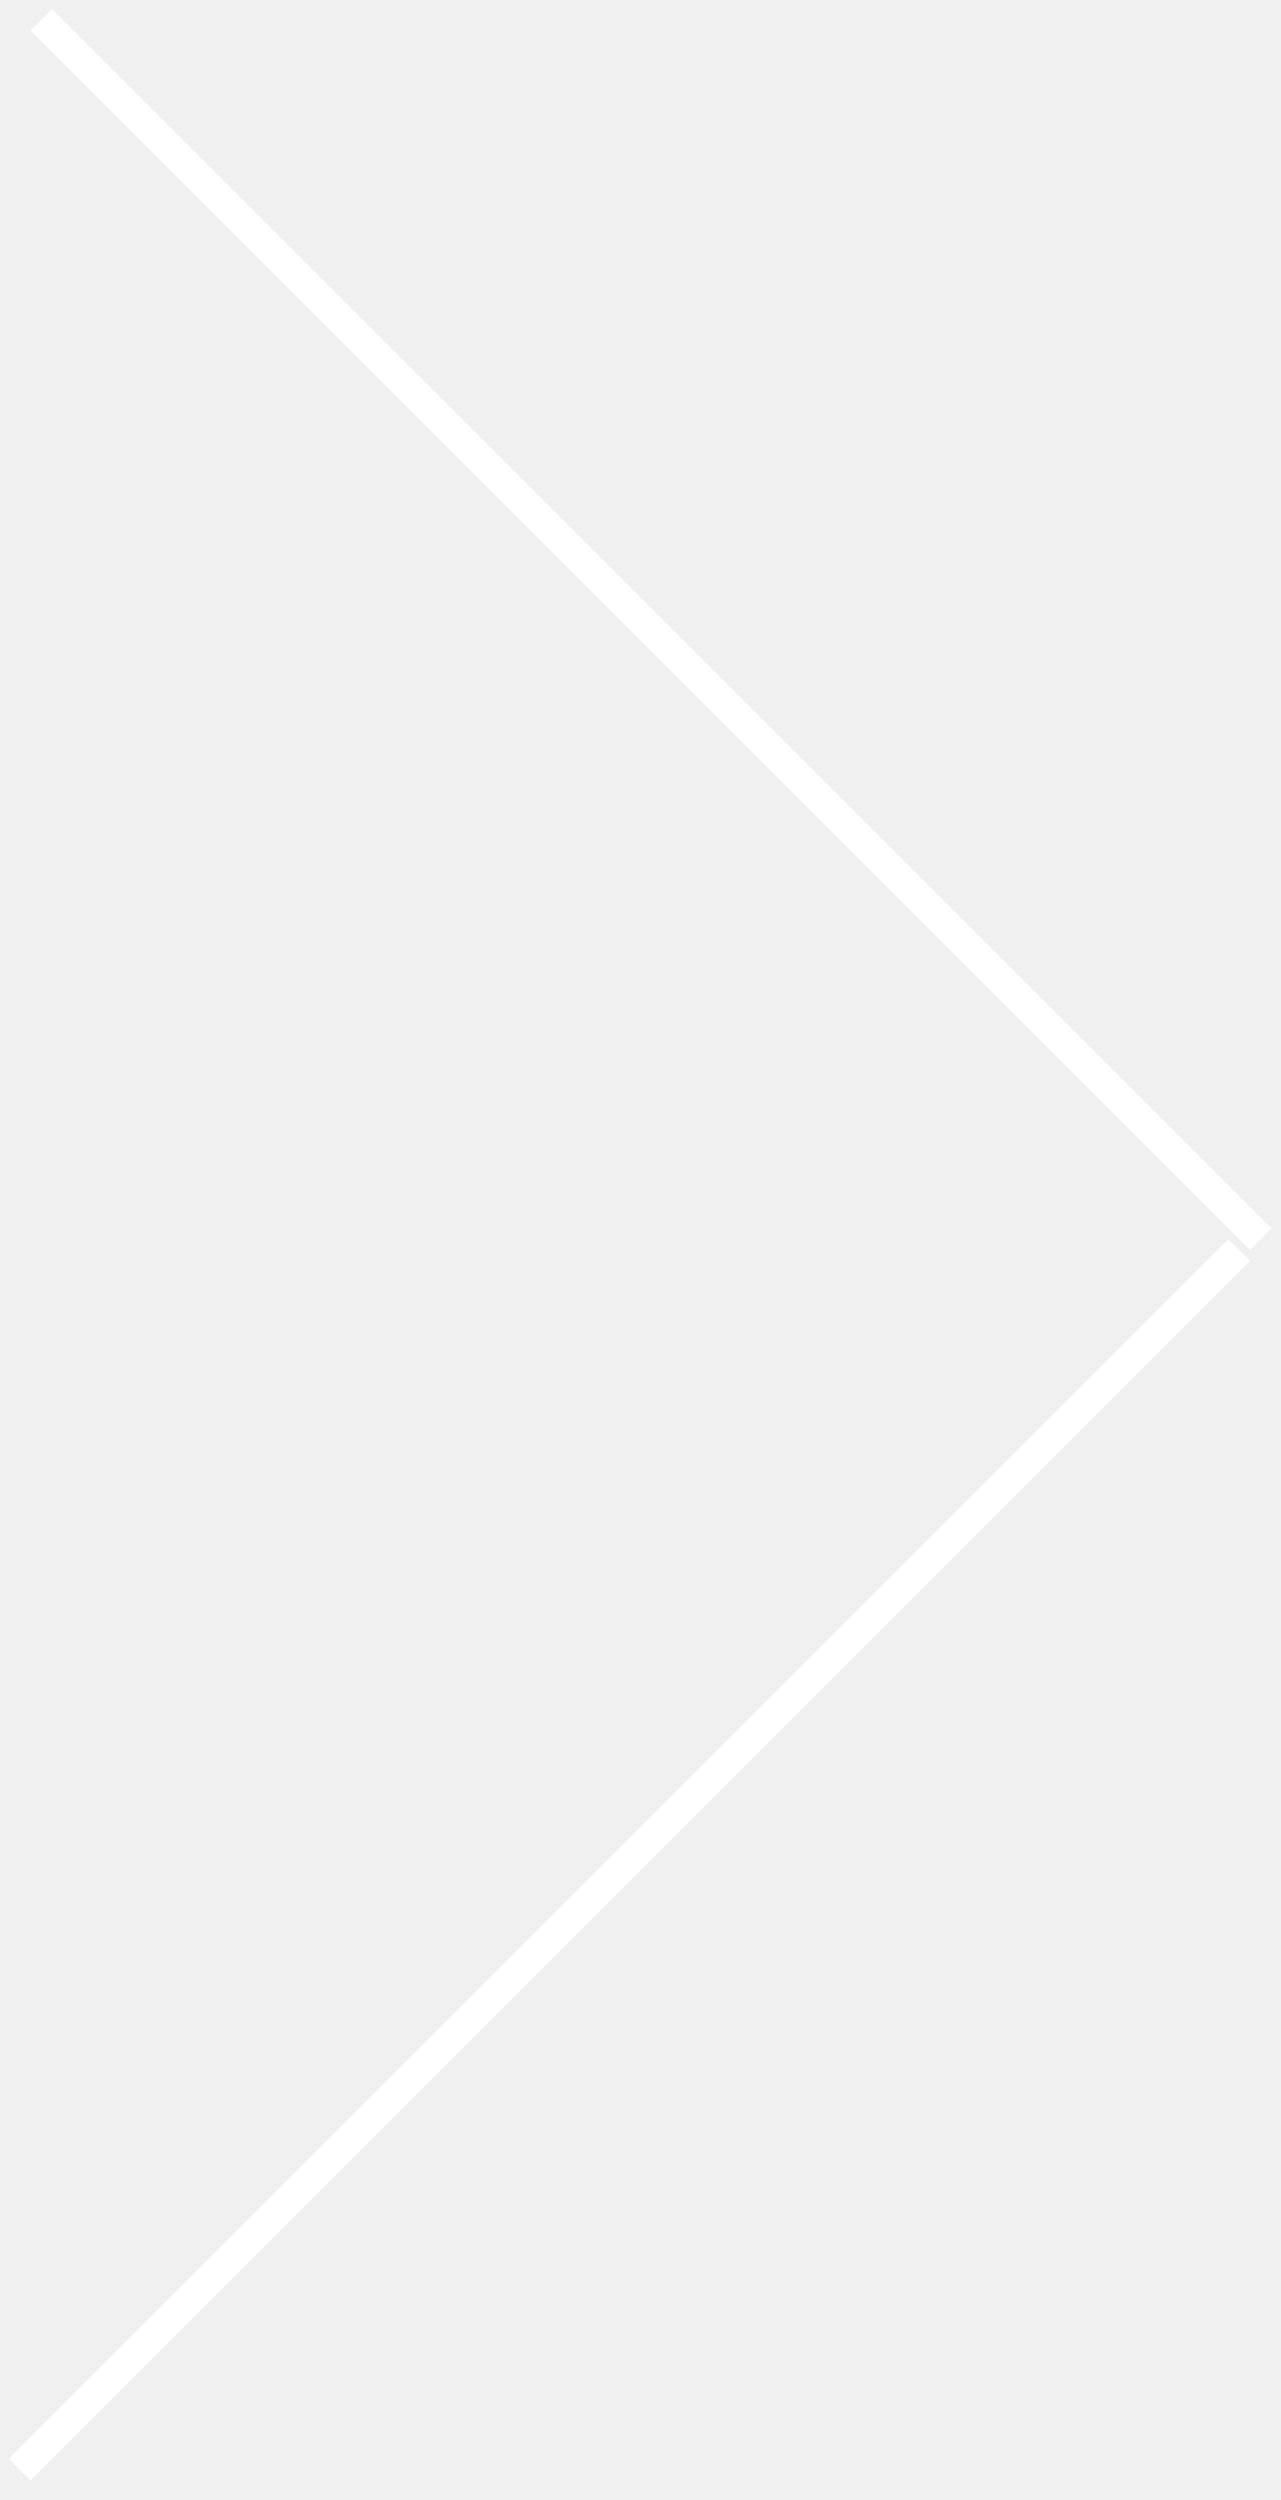
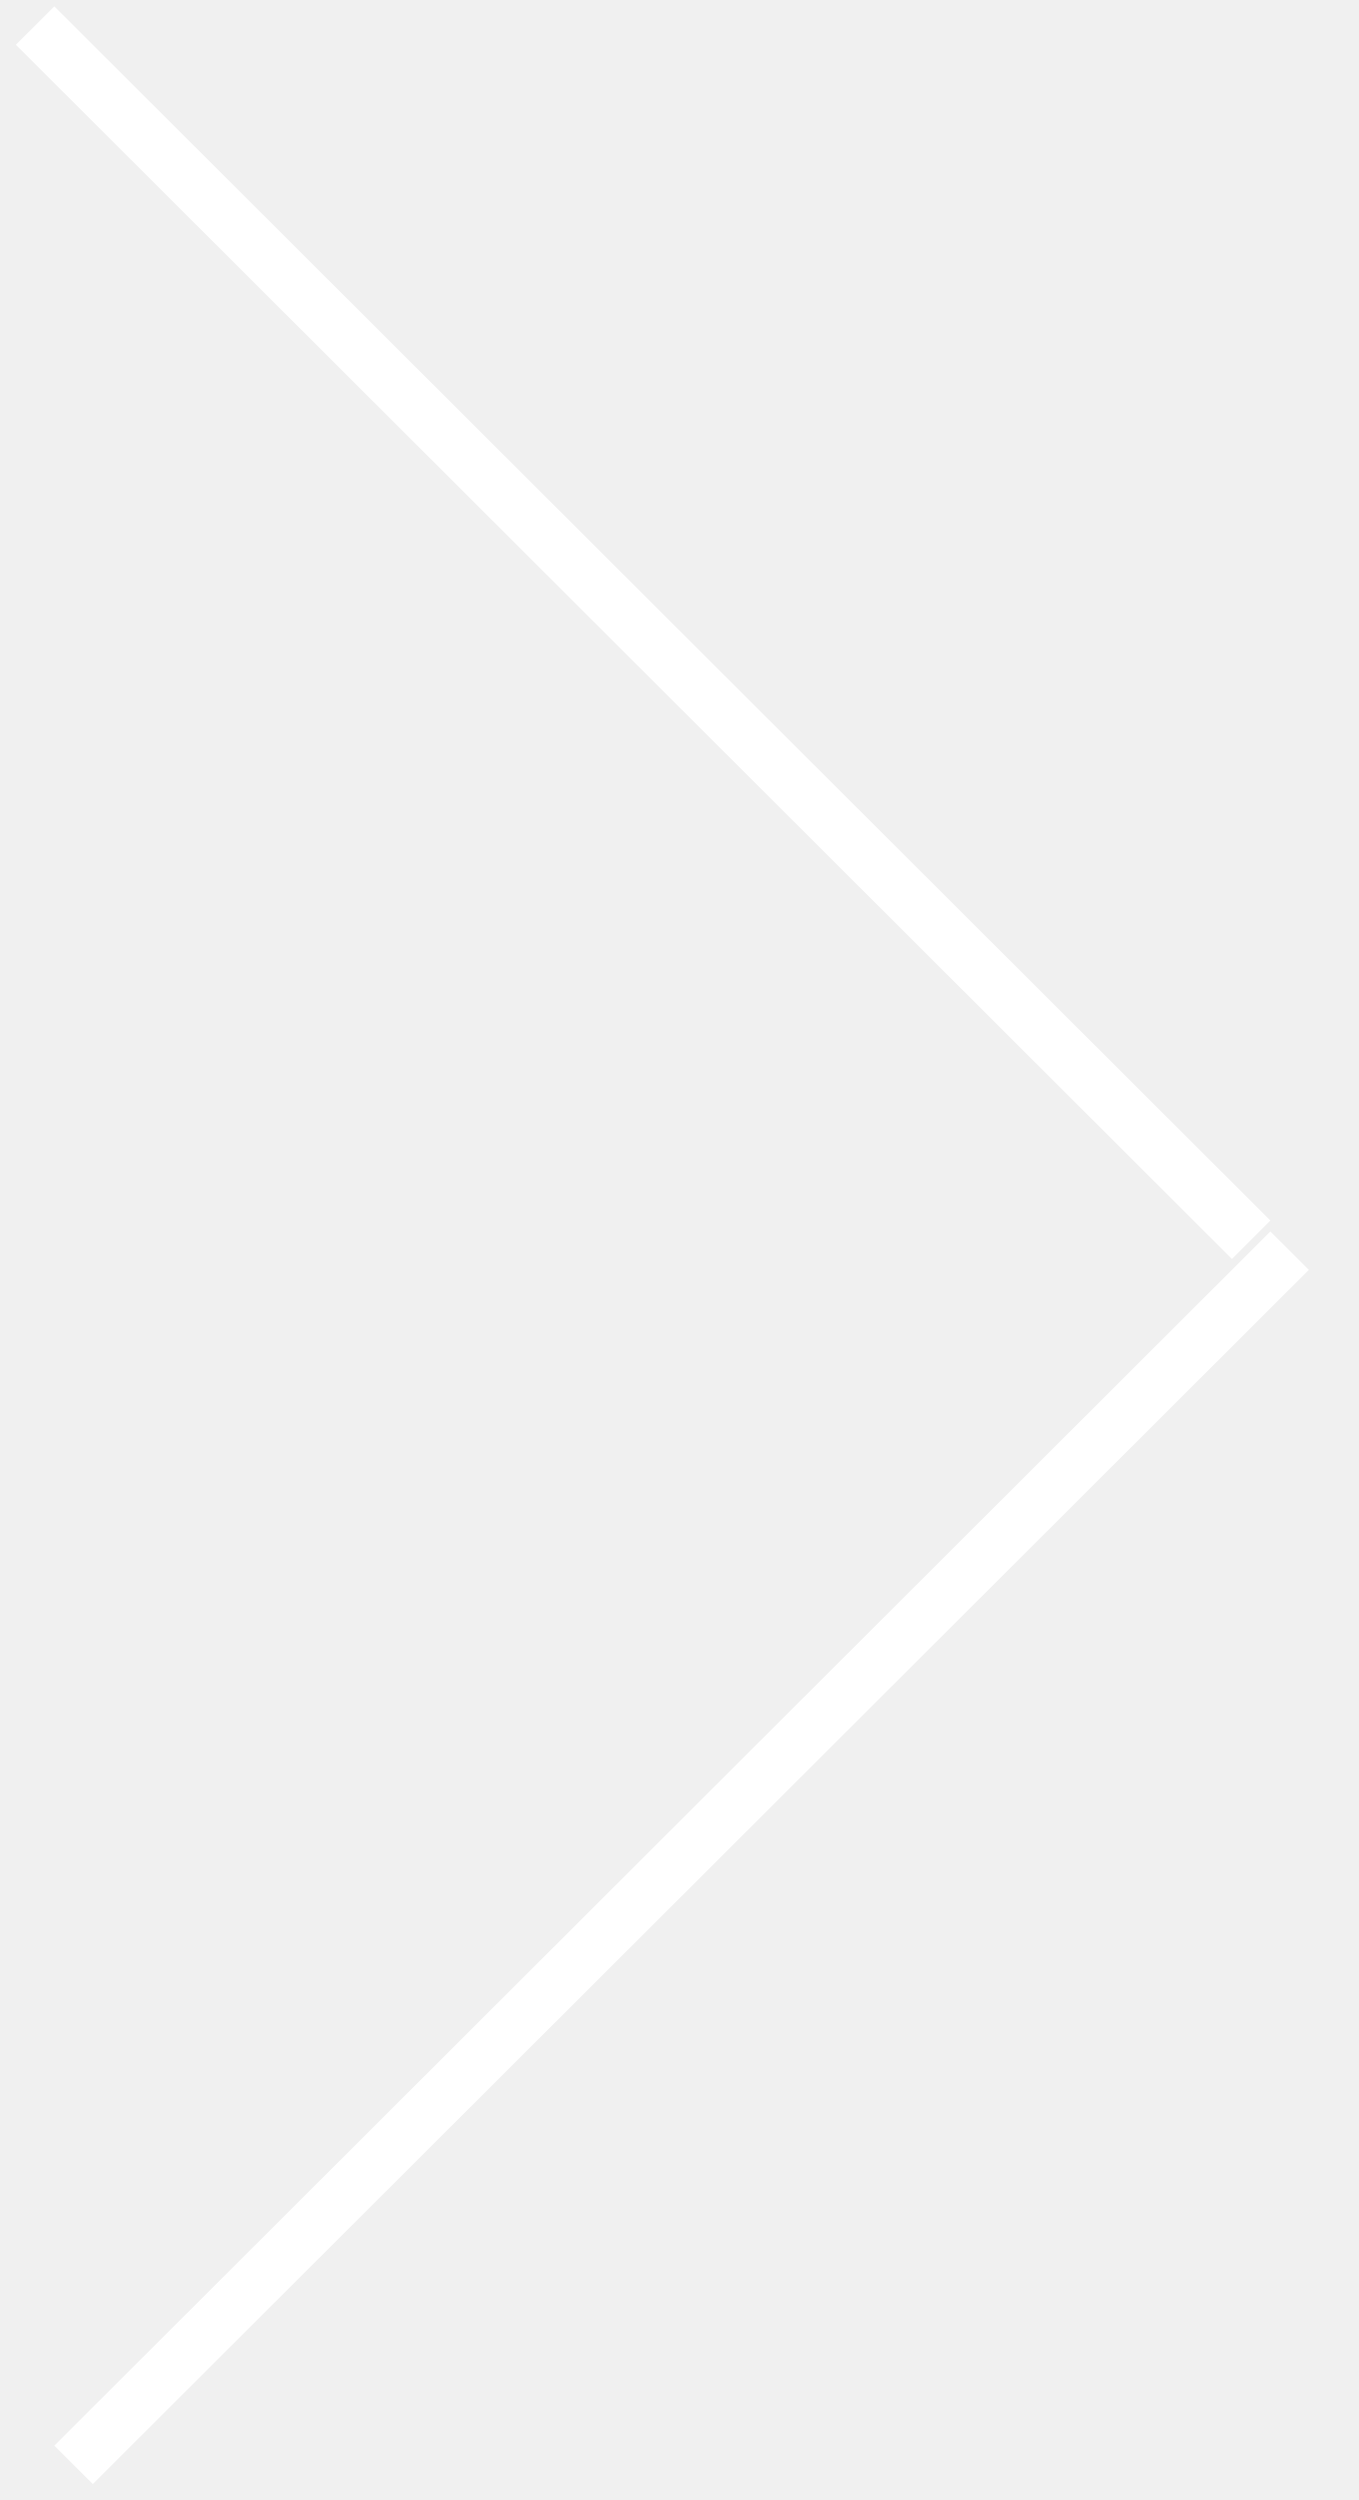
- <svg xmlns="http://www.w3.org/2000/svg" width="42" height="82" viewBox="0 0 42 82" fill="none">
-   <line x1="0.646" y1="81.005" x2="40.646" y2="41.005" stroke="white" />
-   <line x1="1.354" y1="0.646" x2="41.353" y2="40.646" stroke="white" />
+ <svg xmlns="http://www.w3.org/2000/svg" width="25" height="46" viewBox="0 0 25 46" fill="none">
+   <line y1="-0.5" x2="31.619" y2="-0.5" transform="matrix(0.707641 0.706572 0.707641 -0.706572 1 0.117058)" stroke="white" />
+   <line y1="-0.5" x2="31.619" y2="-0.5" transform="matrix(0.707641 -0.706572 -0.707641 -0.706572 1 45)" stroke="white" />
</svg>
